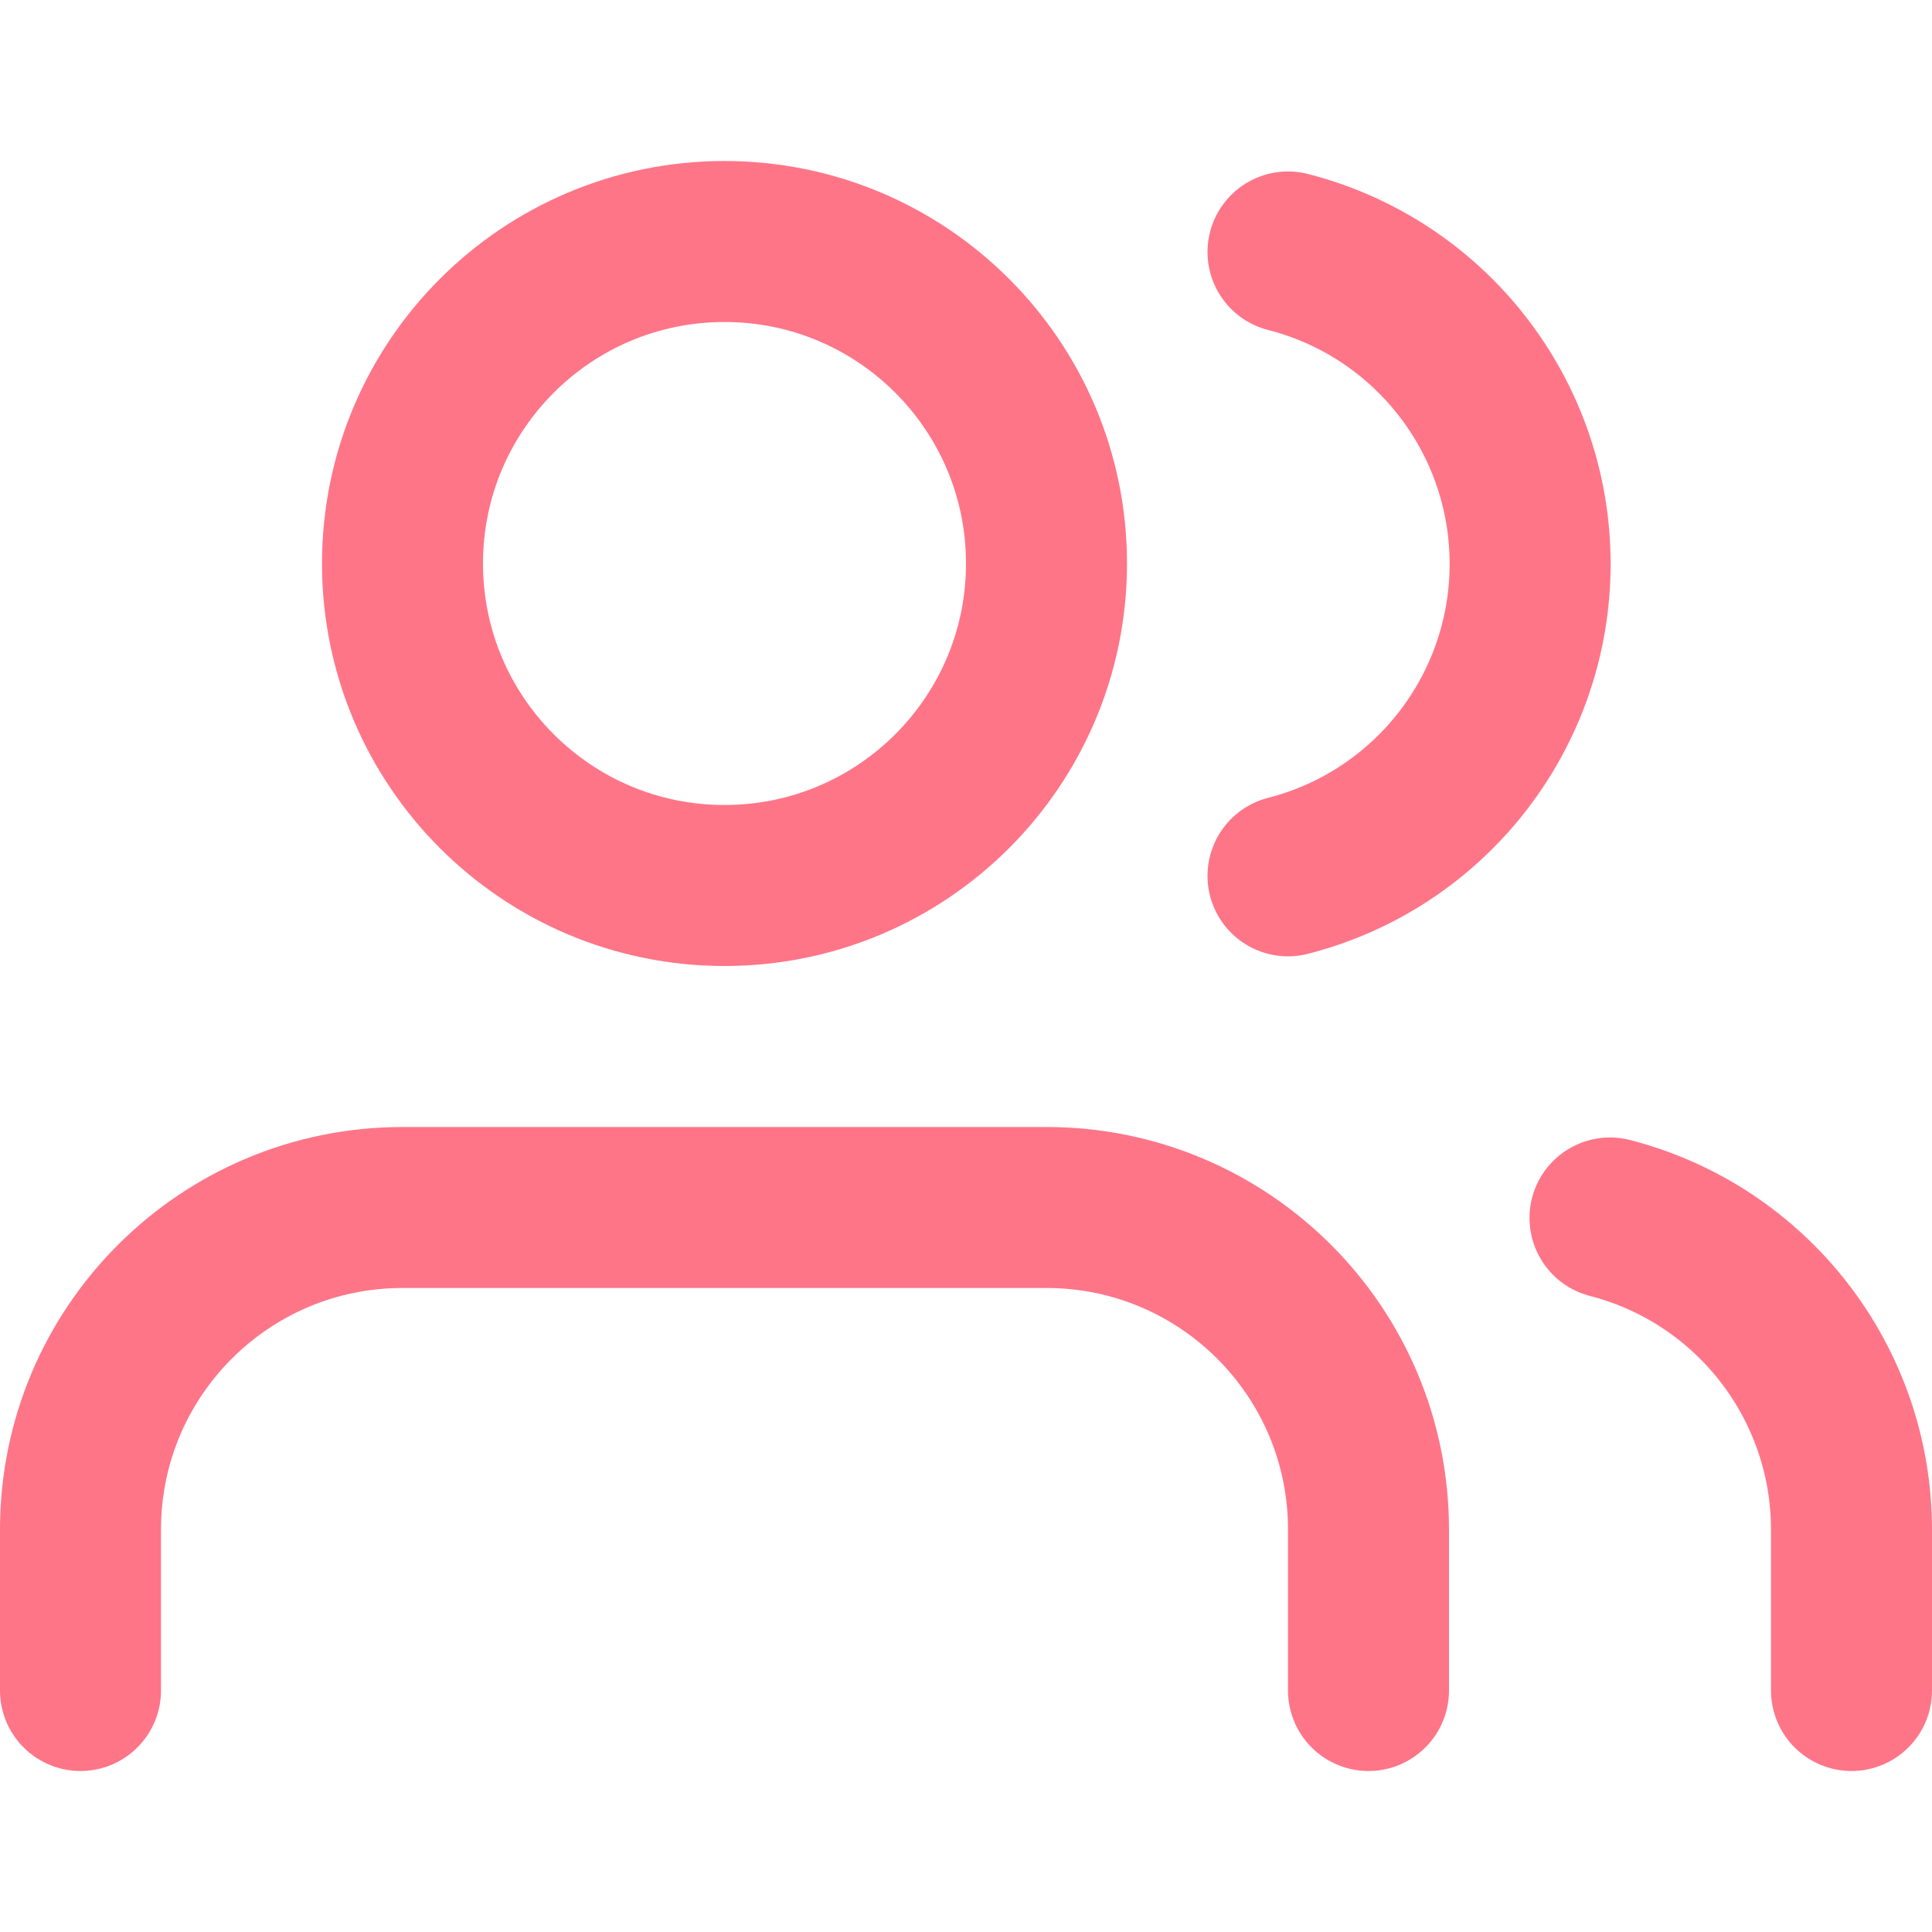
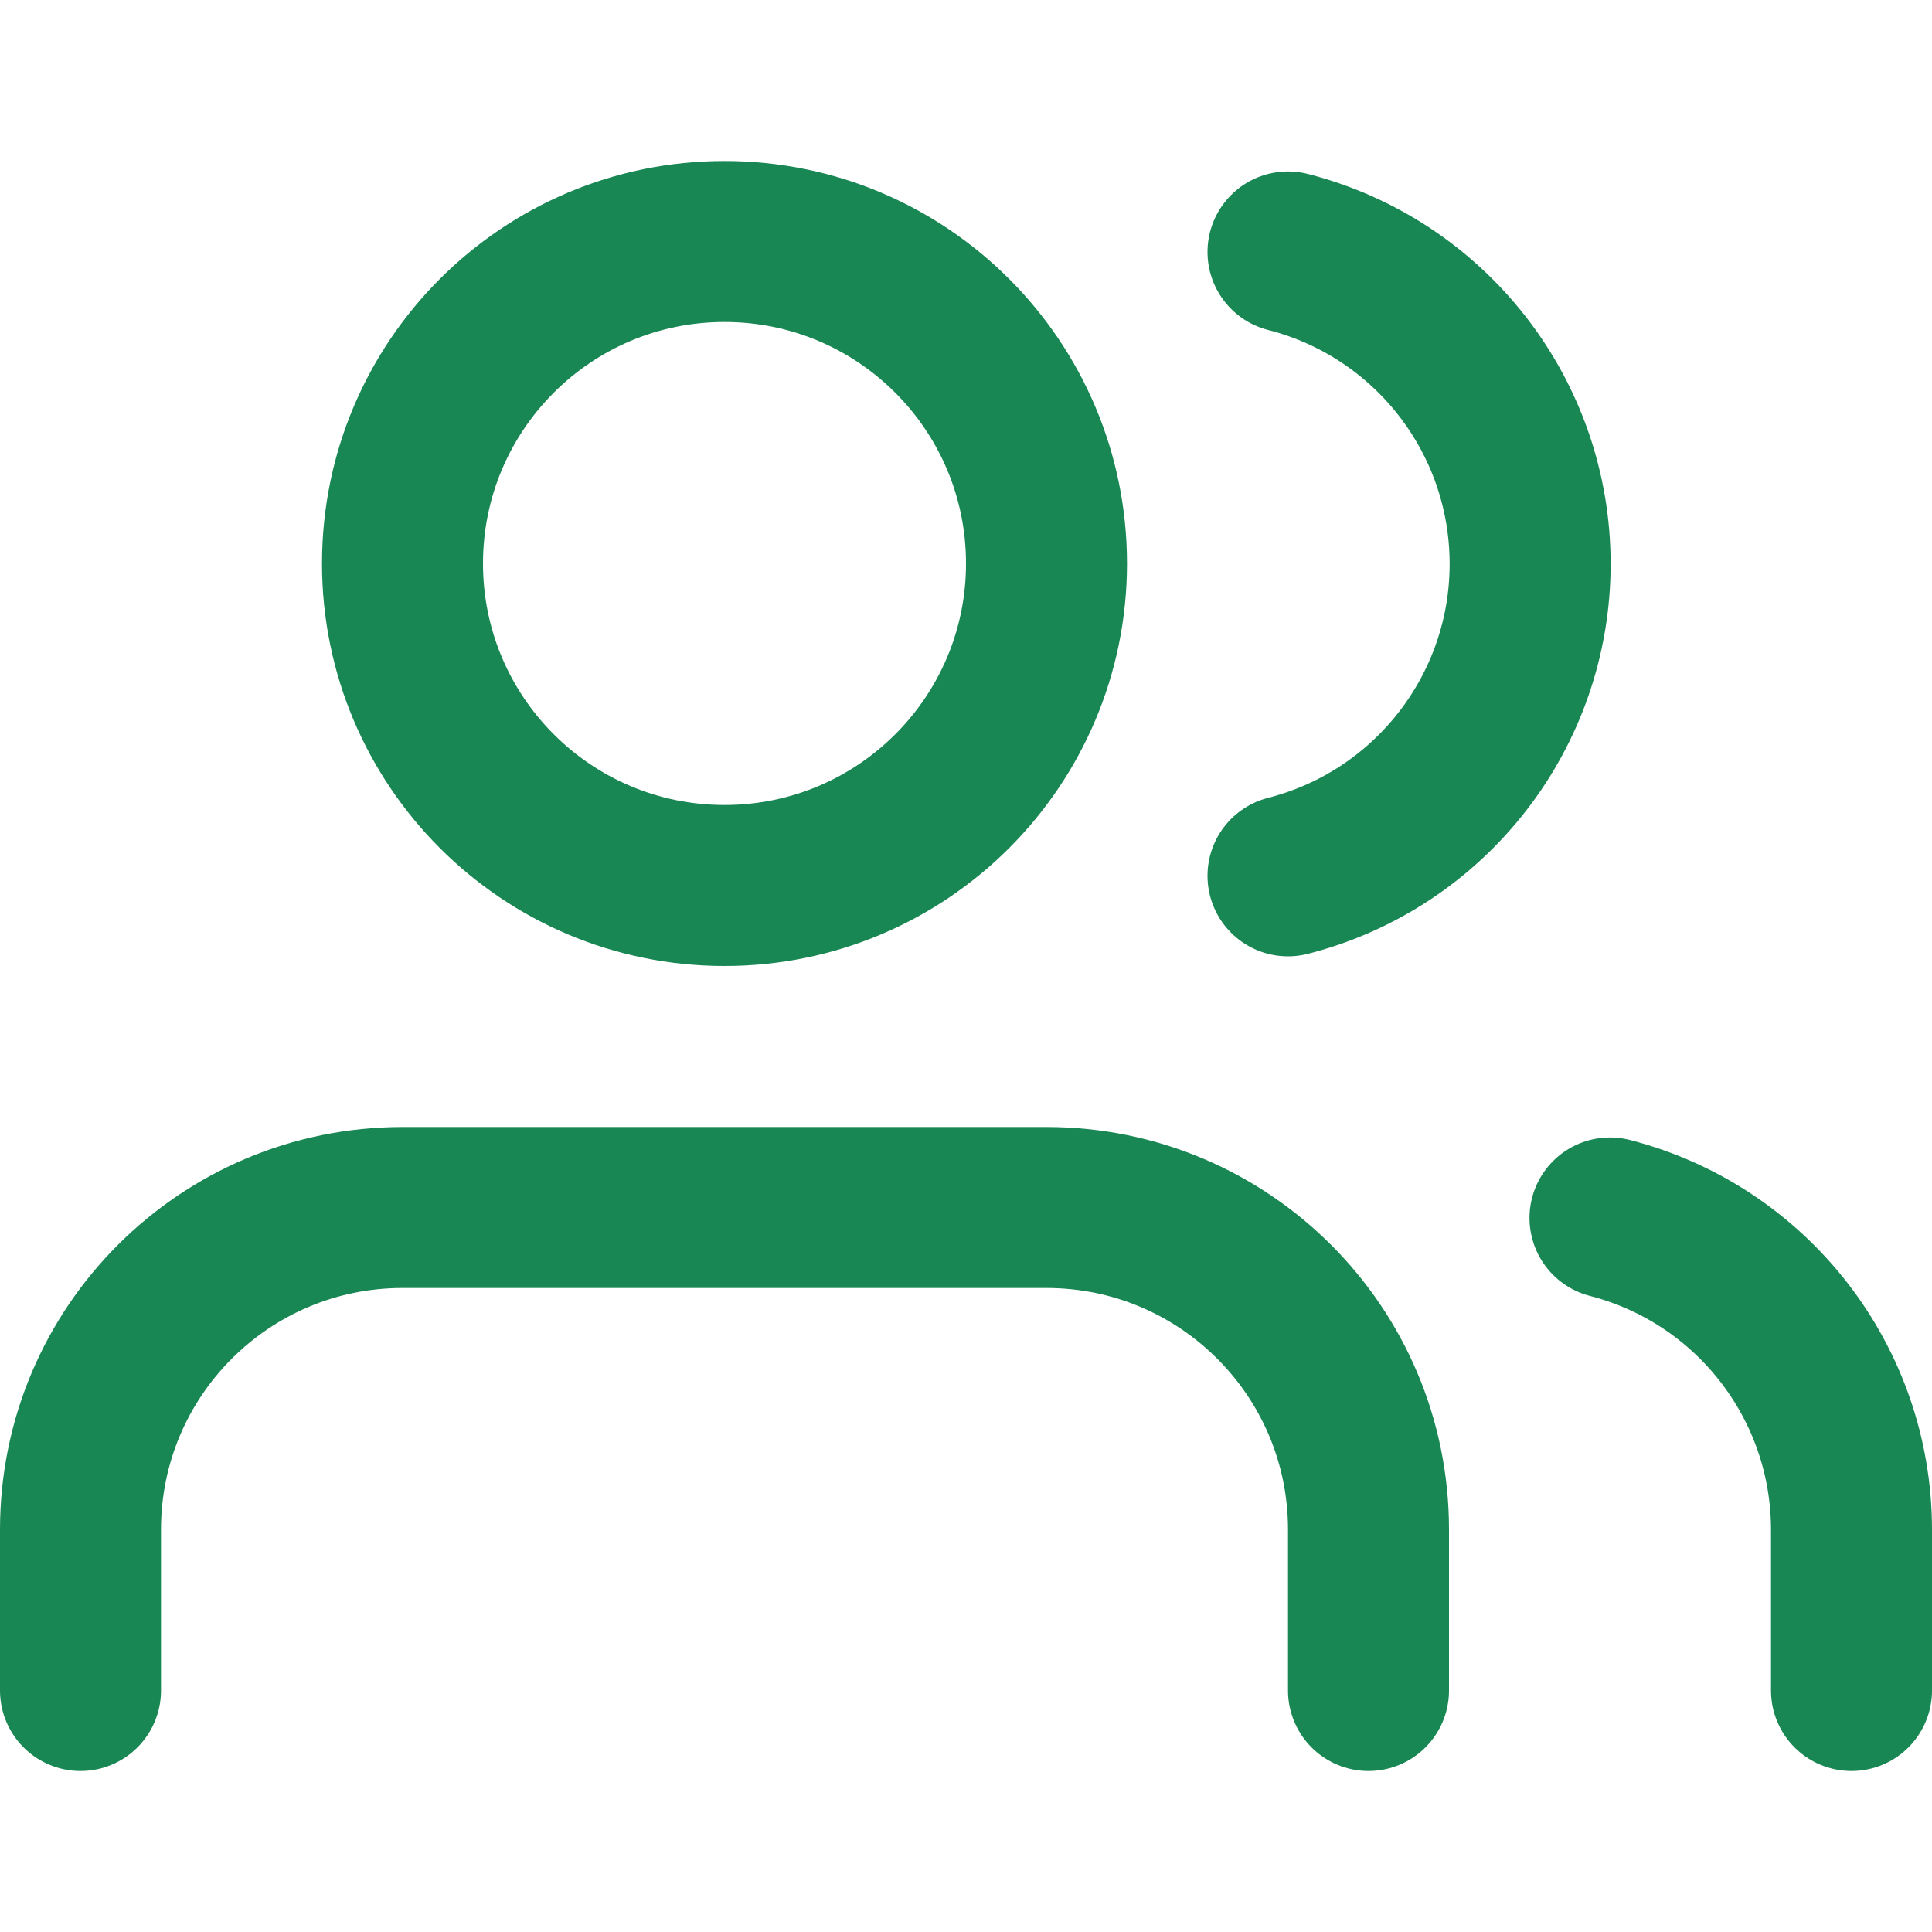
- <svg xmlns="http://www.w3.org/2000/svg" width="24" height="24" viewBox="0 0 24 24" fill="none" stroke="#FF7588" stroke-width="2" stroke-linecap="round" stroke-linejoin="round">
+ <svg xmlns="http://www.w3.org/2000/svg" width="24" height="24" viewBox="0 0 24 24" fill="none" stroke="#198754" stroke-width="2" stroke-linecap="round" stroke-linejoin="round">
  <path d="M17 21v-2a4 4 0 0 0-4-4H5a4 4 0 0 0-4 4v2" />
  <circle cx="9" cy="7" r="4" />
  <path d="M23 21v-2a4 4 0 0 0-3-3.87" />
  <path d="M16 3.13a4 4 0 0 1 0 7.75" />
</svg>
